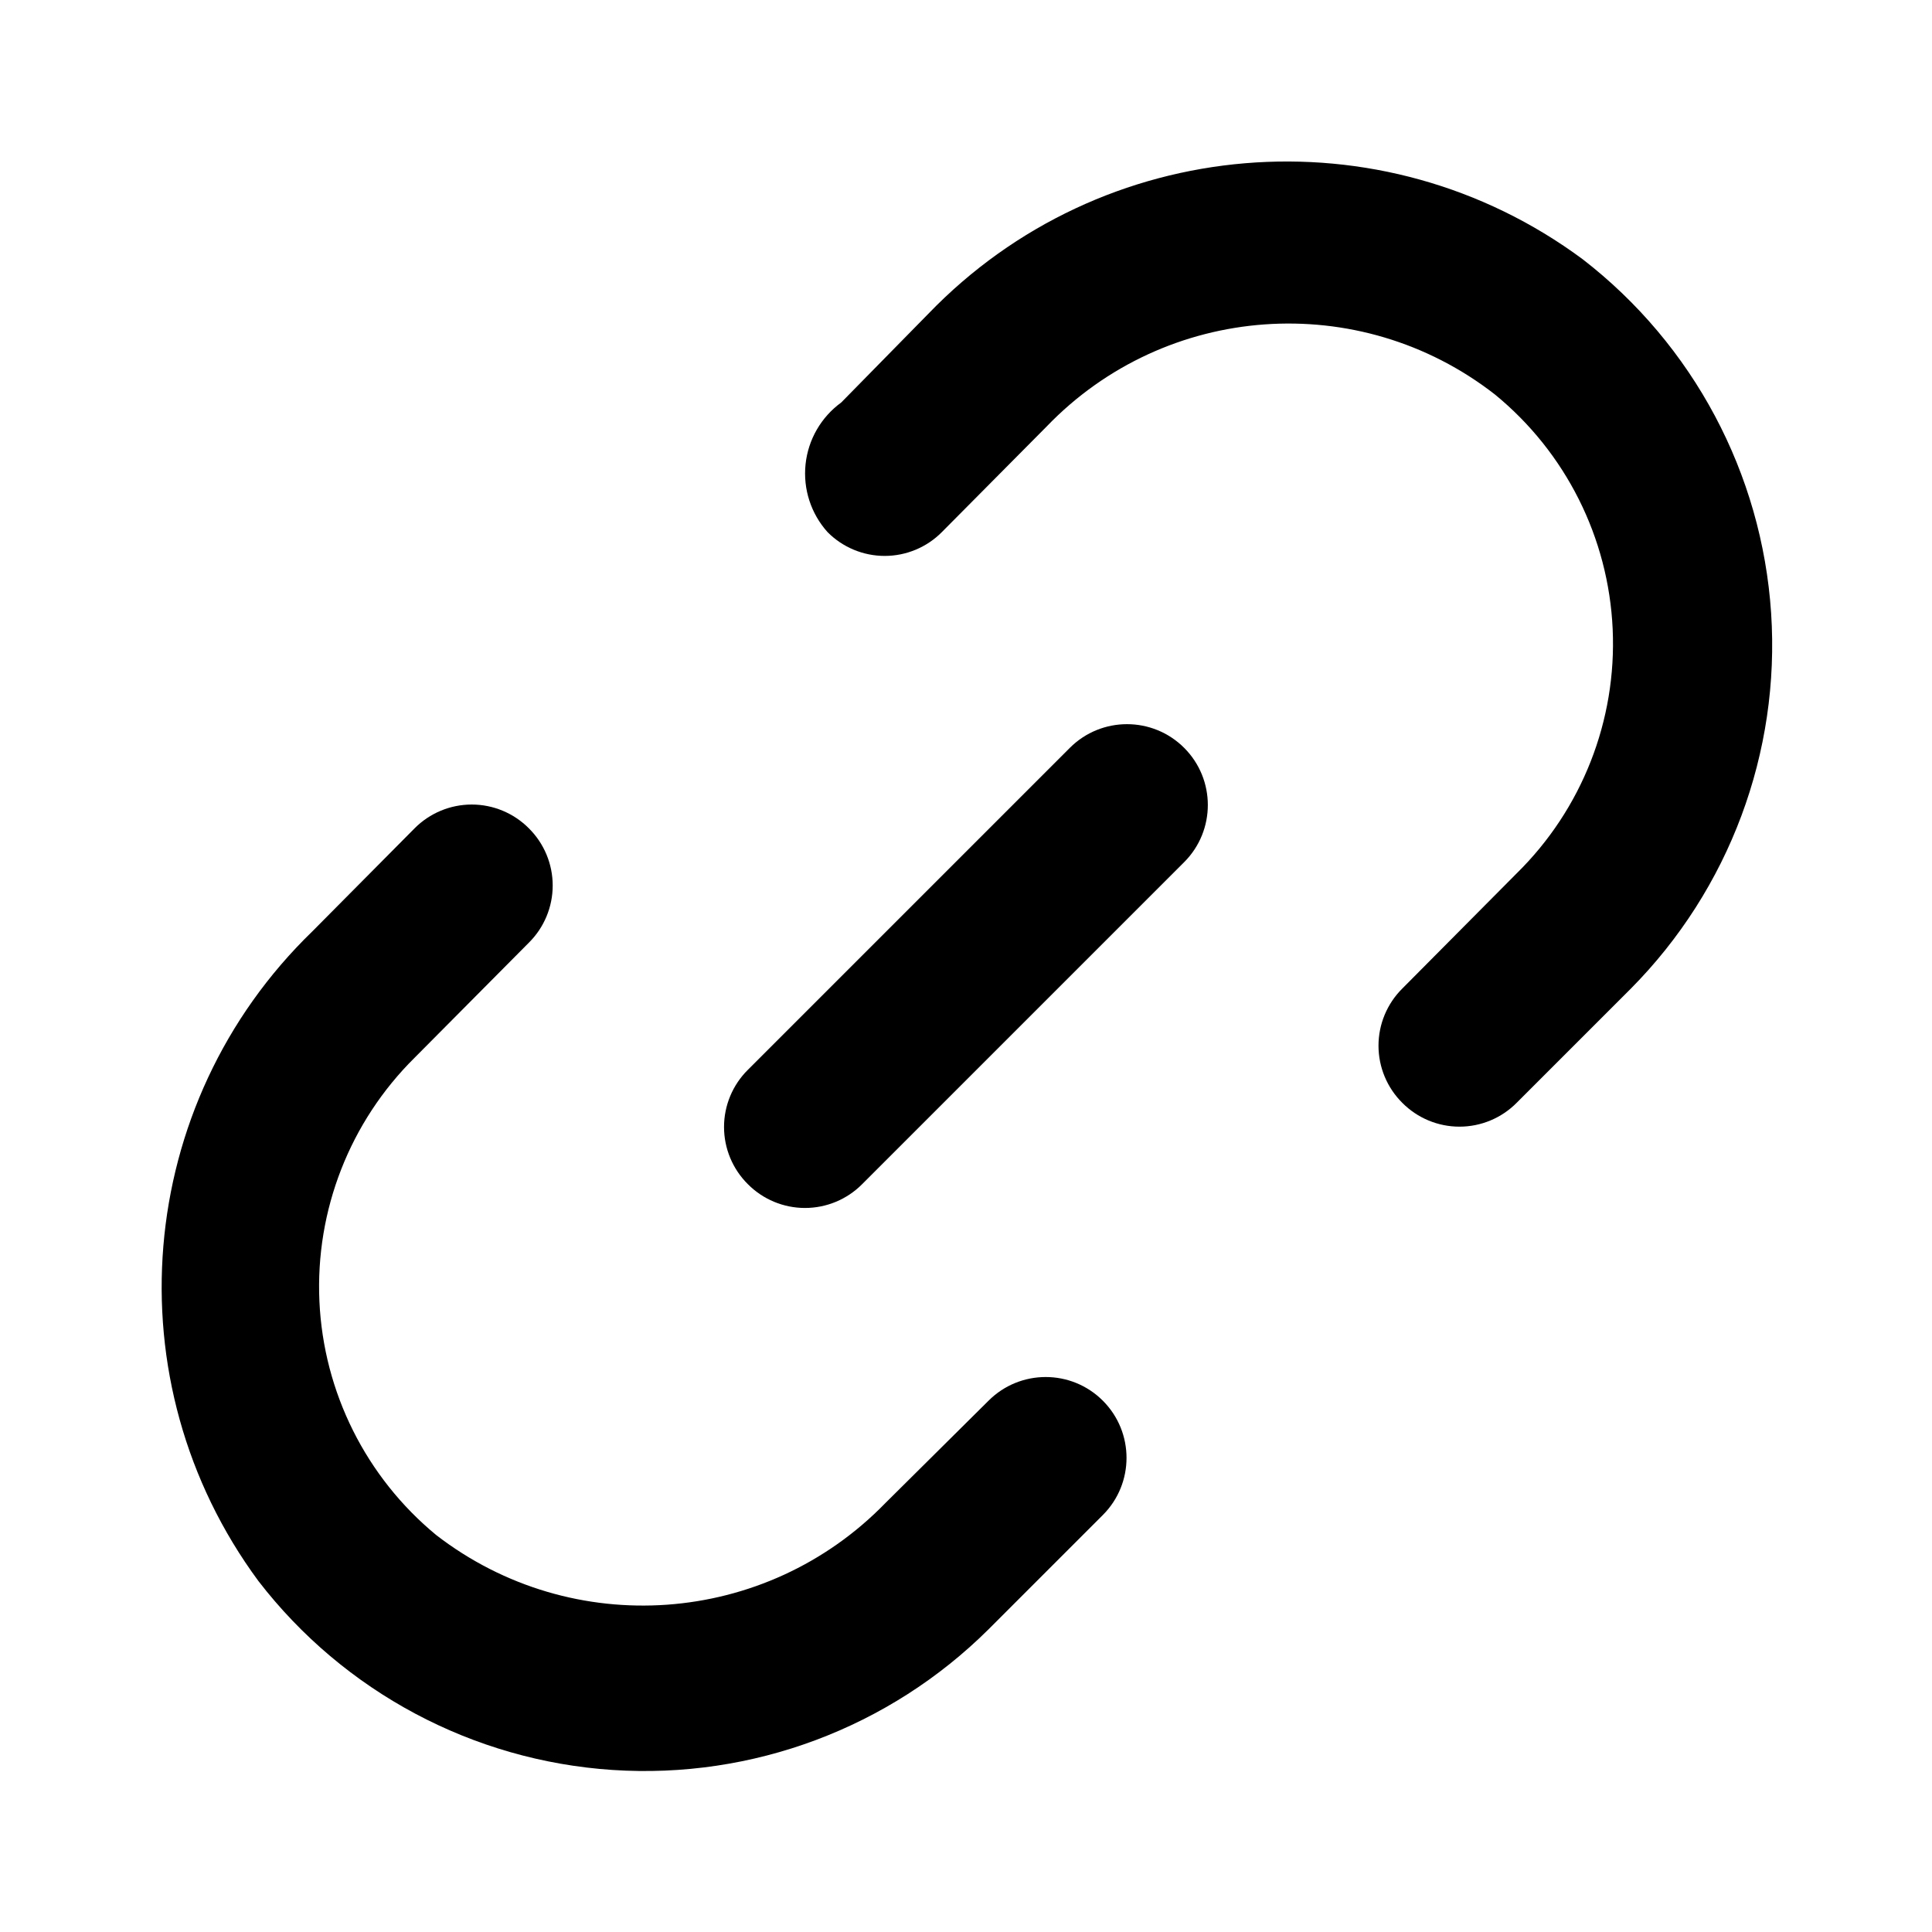
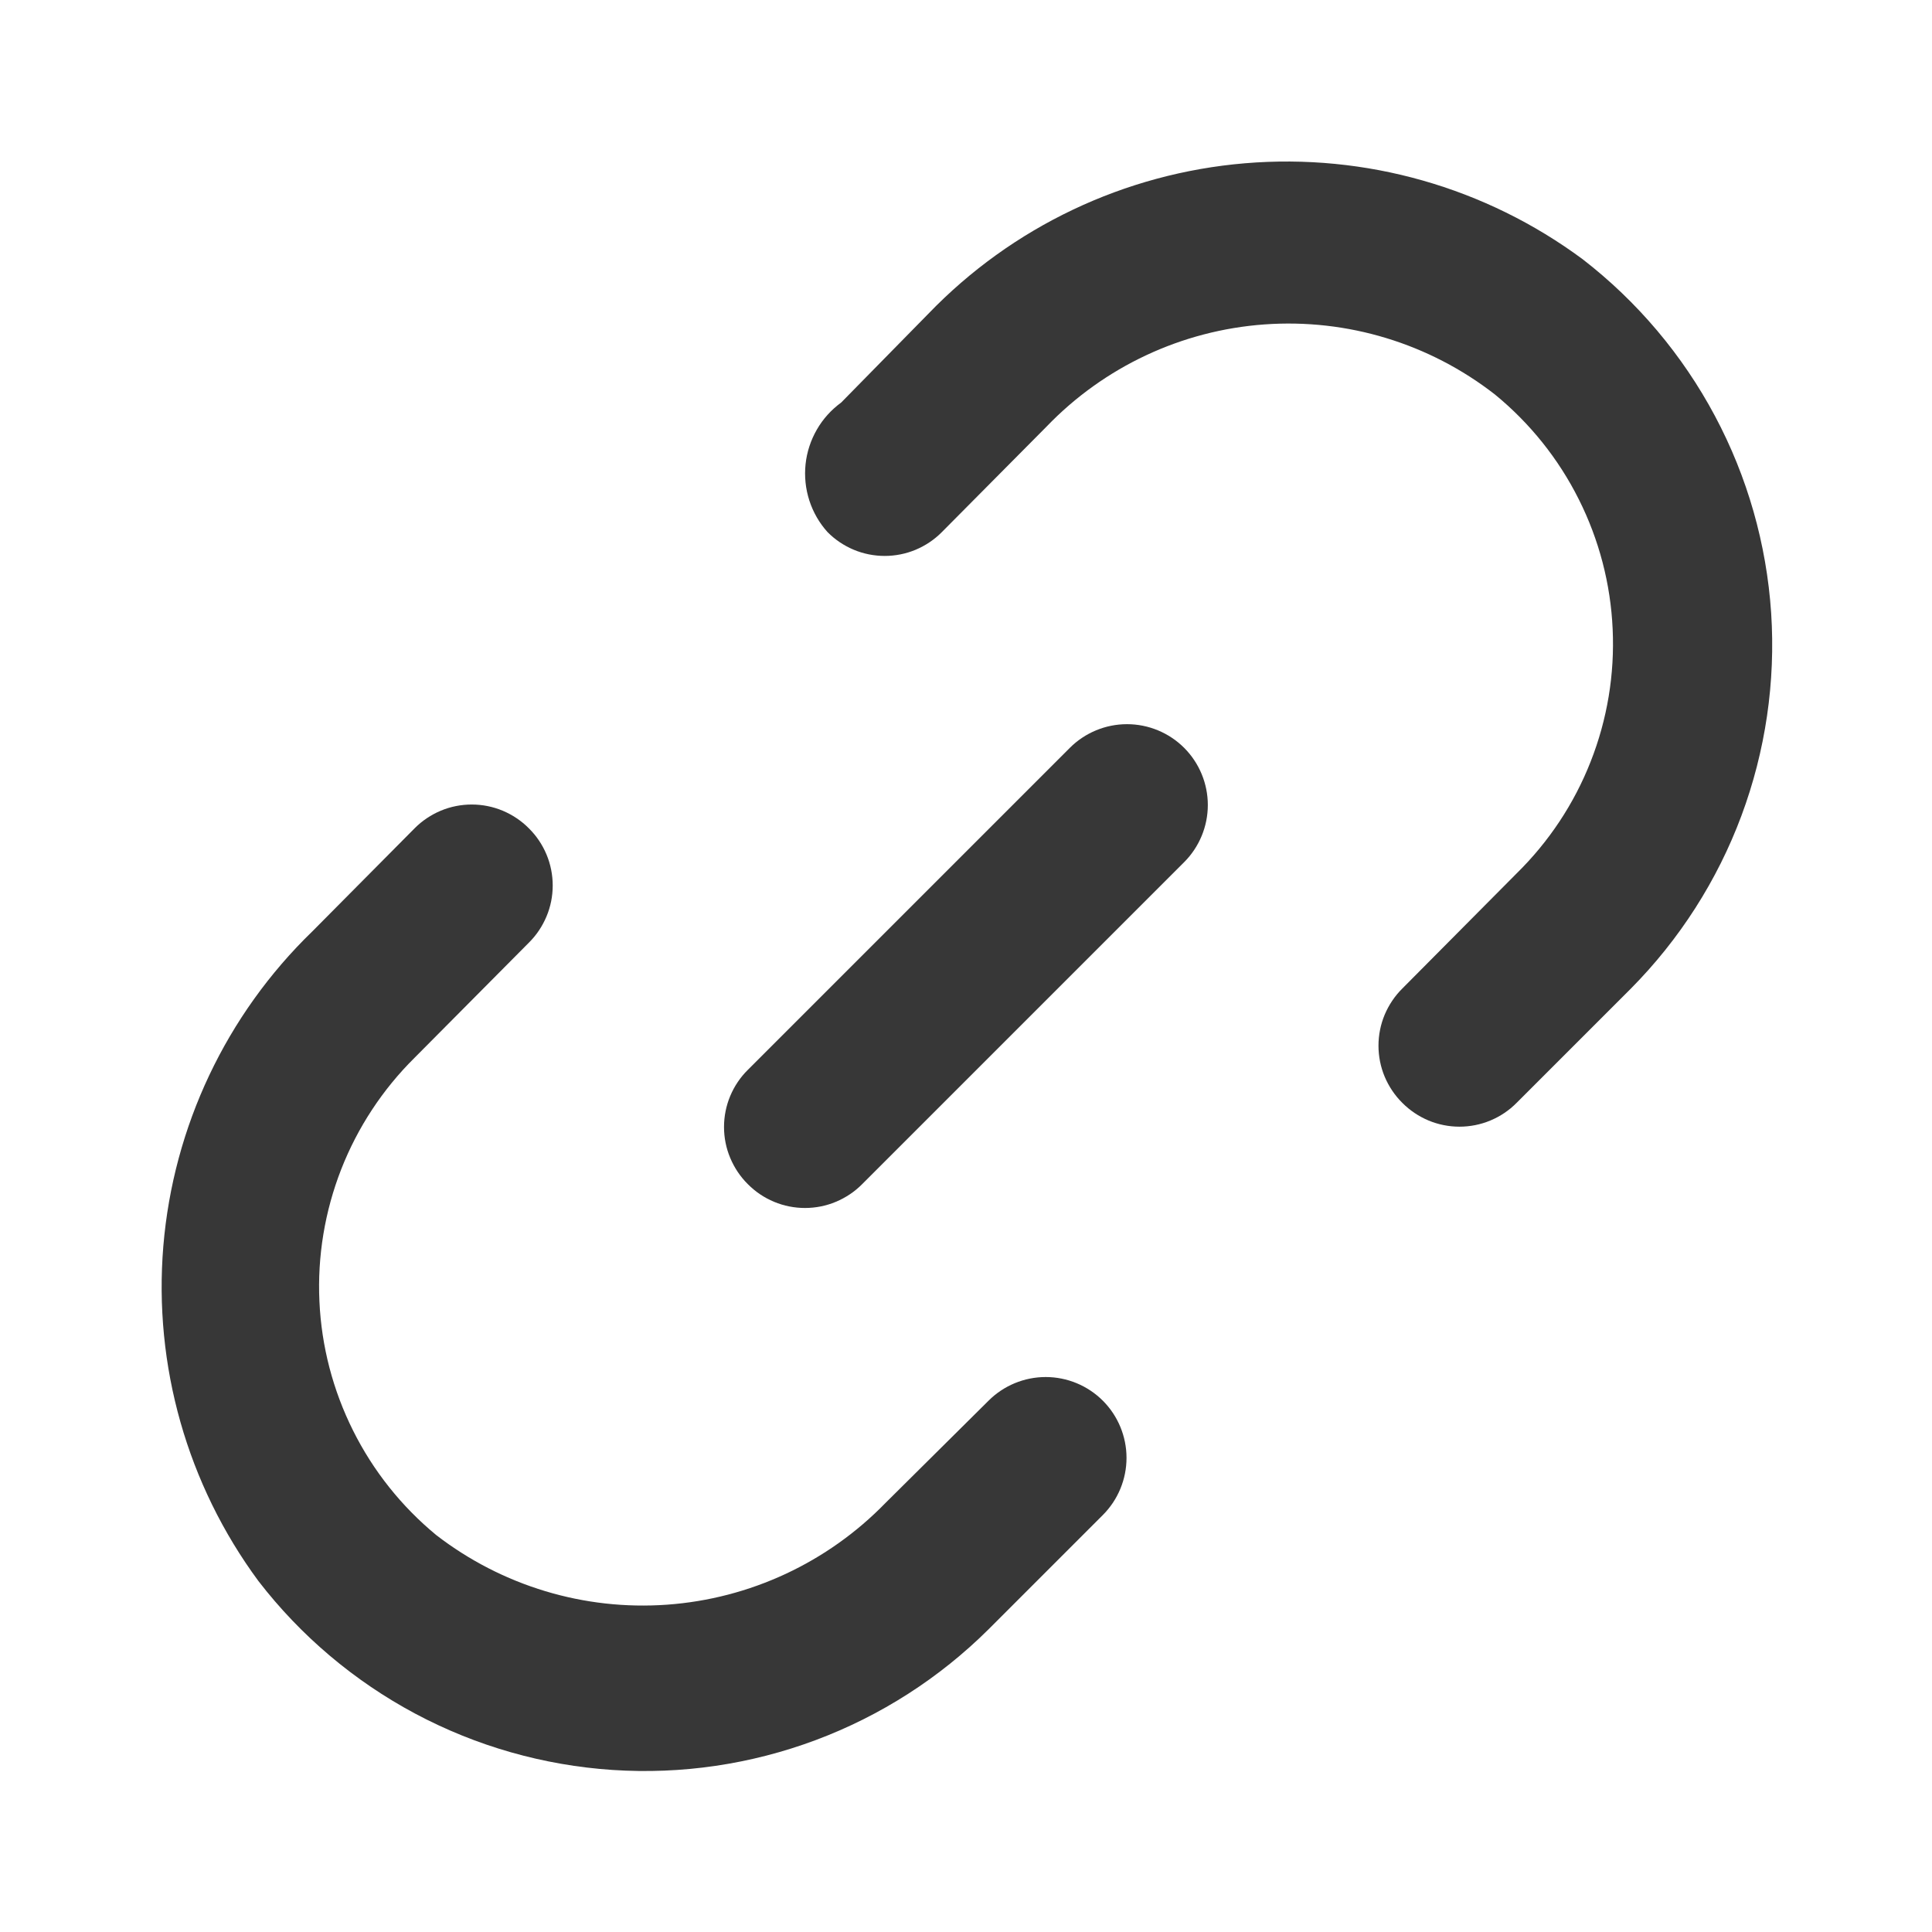
- <svg xmlns="http://www.w3.org/2000/svg" width="24px" height="24px" viewBox="0 0 24 24">
-   <g data-name="Layer 2">
-     <g data-name="link-2">
-       <rect width="24" height="24" opacity="0" />
-       <path d="M13.29 9.29l-4 4a1 1 0 0 0 0 1.42 1 1 0 0 0 1.42 0l4-4a1 1 0 0 0-1.42-1.42z" />
-       <path d="M12.28 17.4L11 18.67a4.2 4.2 0 0 1-5.58.4 4 4 0 0 1-.27-5.93l1.42-1.43a1 1 0 0 0 0-1.42 1 1 0 0 0-1.42 0l-1.27 1.28a6.15 6.15 0 0 0-.67 8.07 6.06 6.06 0 0 0 9.07.6l1.42-1.42a1 1 0 0 0-1.42-1.42z" />
-       <path d="M19.66 3.22a6.18 6.18 0 0 0-8.13.68L10.45 5a1.09 1.09 0 0 0-.17 1.61 1 1 0 0 0 1.42 0L13 5.3a4.17 4.17 0 0 1 5.57-.4 4 4 0 0 1 .27 5.95l-1.42 1.43a1 1 0 0 0 0 1.42 1 1 0 0 0 1.42 0l1.42-1.42a6.06 6.06 0 0 0-.6-9.06z" />
-     </g>
-   </g>
+ <svg xmlns="http://www.w3.org/2000/svg" width="24" height="24" viewBox="0 0 24 24" fill="none">
+   <path d="M13.29 9.29L9.29 13.29C9.196 13.383 9.122 13.493 9.071 13.615C9.02 13.737 8.994 13.868 8.994 14C8.994 14.132 9.02 14.263 9.071 14.384C9.122 14.506 9.196 14.617 9.29 14.71C9.383 14.804 9.493 14.878 9.615 14.929C9.737 14.98 9.868 15.006 10 15.006C10.132 15.006 10.263 14.98 10.384 14.929C10.506 14.878 10.617 14.804 10.71 14.71L14.71 10.71C14.898 10.522 15.004 10.266 15.004 10C15.004 9.734 14.898 9.478 14.71 9.29C14.522 9.102 14.266 8.996 14 8.996C13.734 8.996 13.478 9.102 13.29 9.29V9.29Z" fill="#373737" />
+   <path d="M12.28 17.4L11 18.67C10.281 19.41 9.315 19.86 8.286 19.934C7.257 20.008 6.237 19.7 5.42 19.07C4.988 18.714 4.636 18.272 4.386 17.771C4.136 17.271 3.993 16.724 3.968 16.165C3.942 15.606 4.035 15.048 4.238 14.527C4.442 14.006 4.752 13.534 5.15 13.14L6.57 11.71C6.664 11.617 6.738 11.506 6.789 11.384C6.84 11.263 6.866 11.132 6.866 11C6.866 10.868 6.84 10.737 6.789 10.615C6.738 10.493 6.664 10.383 6.57 10.29C6.477 10.196 6.366 10.122 6.245 10.071C6.123 10.02 5.992 9.994 5.86 9.994C5.728 9.994 5.597 10.02 5.475 10.071C5.354 10.122 5.243 10.196 5.15 10.29L3.88 11.57C2.81 12.606 2.153 13.995 2.029 15.479C1.906 16.963 2.326 18.442 3.21 19.64C3.735 20.321 4.399 20.882 5.157 21.287C5.916 21.692 6.752 21.93 7.61 21.987C8.467 22.044 9.328 21.917 10.133 21.616C10.938 21.315 11.67 20.846 12.28 20.24L13.7 18.82C13.888 18.632 13.994 18.376 13.994 18.11C13.994 17.844 13.888 17.588 13.7 17.4C13.512 17.212 13.256 17.106 12.99 17.106C12.724 17.106 12.468 17.212 12.28 17.4V17.4Z" fill="#373737" />
+   <path d="M19.66 3.22C18.453 2.326 16.963 1.903 15.467 2.028C13.971 2.153 12.571 2.818 11.53 3.9L10.45 5C10.327 5.09 10.223 5.204 10.147 5.337C10.071 5.469 10.023 5.615 10.007 5.767C9.991 5.919 10.007 6.072 10.054 6.218C10.101 6.363 10.178 6.497 10.28 6.61C10.373 6.704 10.484 6.778 10.605 6.829C10.727 6.88 10.858 6.906 10.99 6.906C11.122 6.906 11.253 6.88 11.375 6.829C11.496 6.778 11.607 6.704 11.7 6.61L13 5.3C13.715 4.556 14.68 4.104 15.708 4.03C16.737 3.956 17.756 4.266 18.57 4.9C19.005 5.256 19.36 5.699 19.612 6.202C19.864 6.704 20.008 7.253 20.033 7.815C20.059 8.376 19.966 8.937 19.76 9.46C19.555 9.983 19.241 10.456 18.84 10.85L17.42 12.28C17.326 12.373 17.252 12.484 17.201 12.605C17.15 12.727 17.124 12.858 17.124 12.99C17.124 13.122 17.15 13.253 17.201 13.375C17.252 13.496 17.326 13.607 17.42 13.7C17.513 13.794 17.624 13.868 17.745 13.919C17.867 13.97 17.998 13.996 18.13 13.996C18.262 13.996 18.393 13.97 18.515 13.919C18.637 13.868 18.747 13.794 18.84 13.7L20.26 12.28C20.864 11.67 21.332 10.939 21.632 10.135C21.932 9.33 22.058 8.471 22.002 7.615C21.945 6.758 21.707 5.923 21.303 5.166C20.899 4.408 20.339 3.745 19.66 3.22V3.22Z" fill="#373737" />
</svg>
